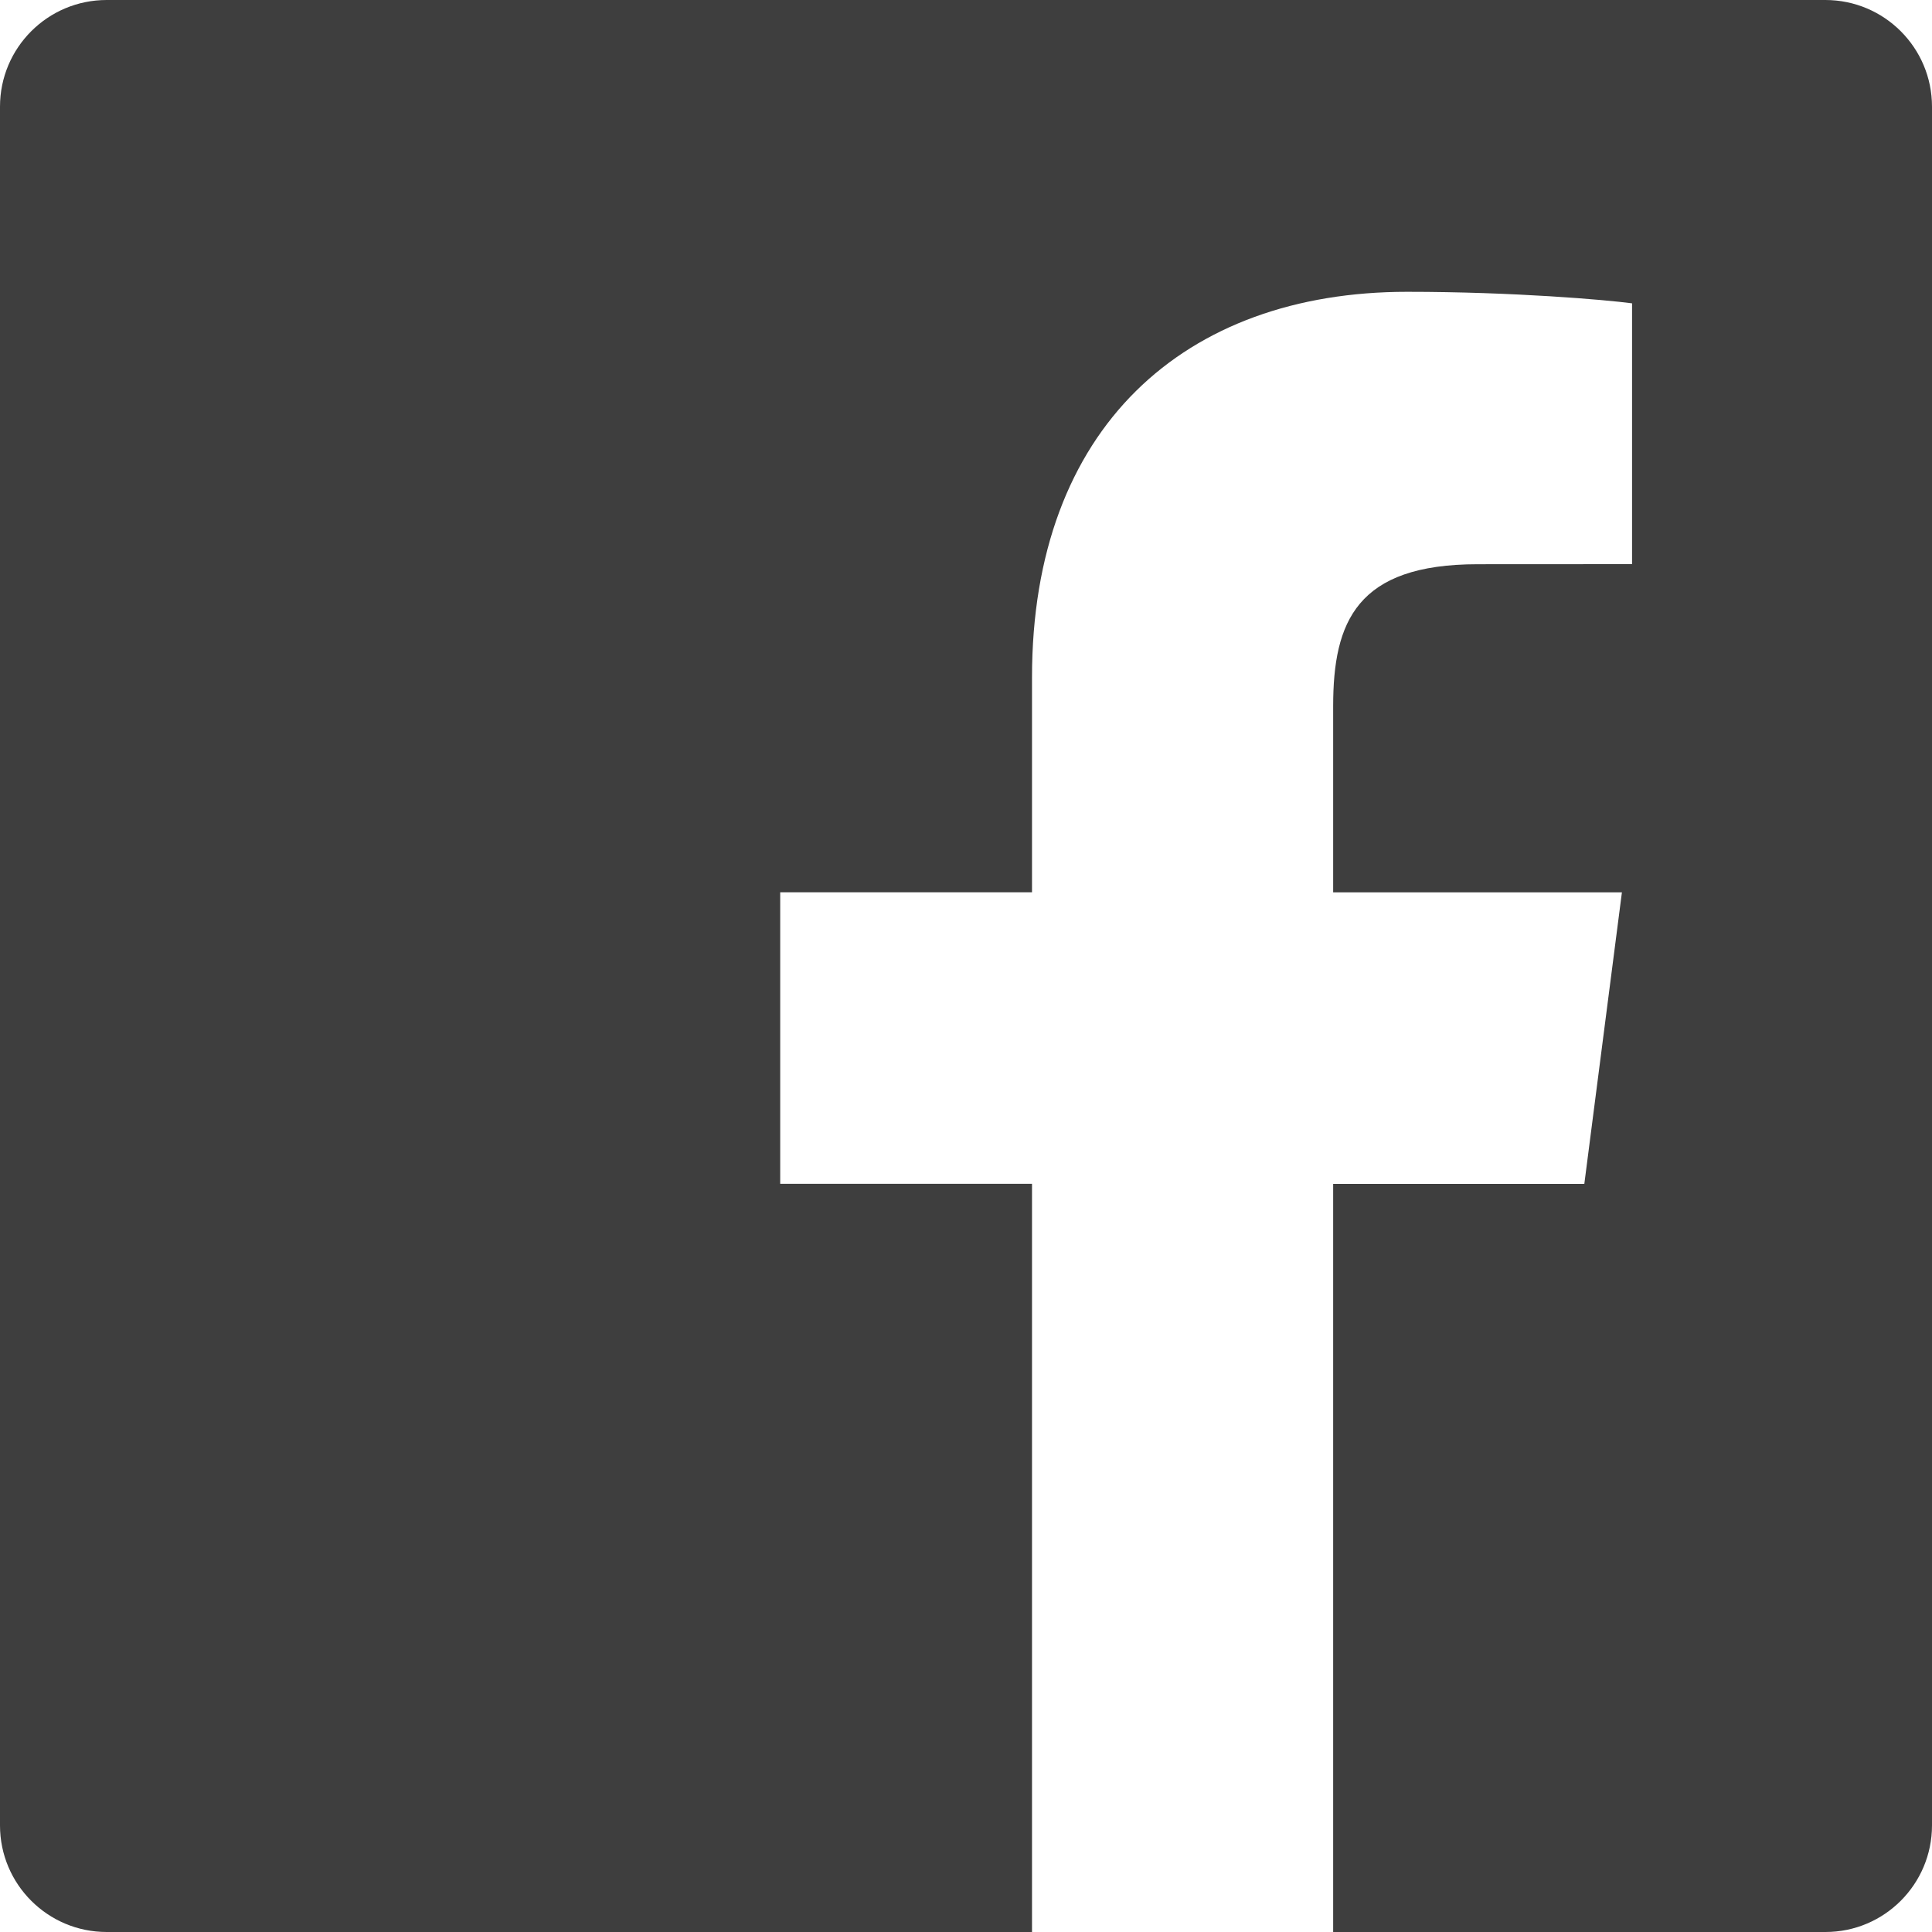
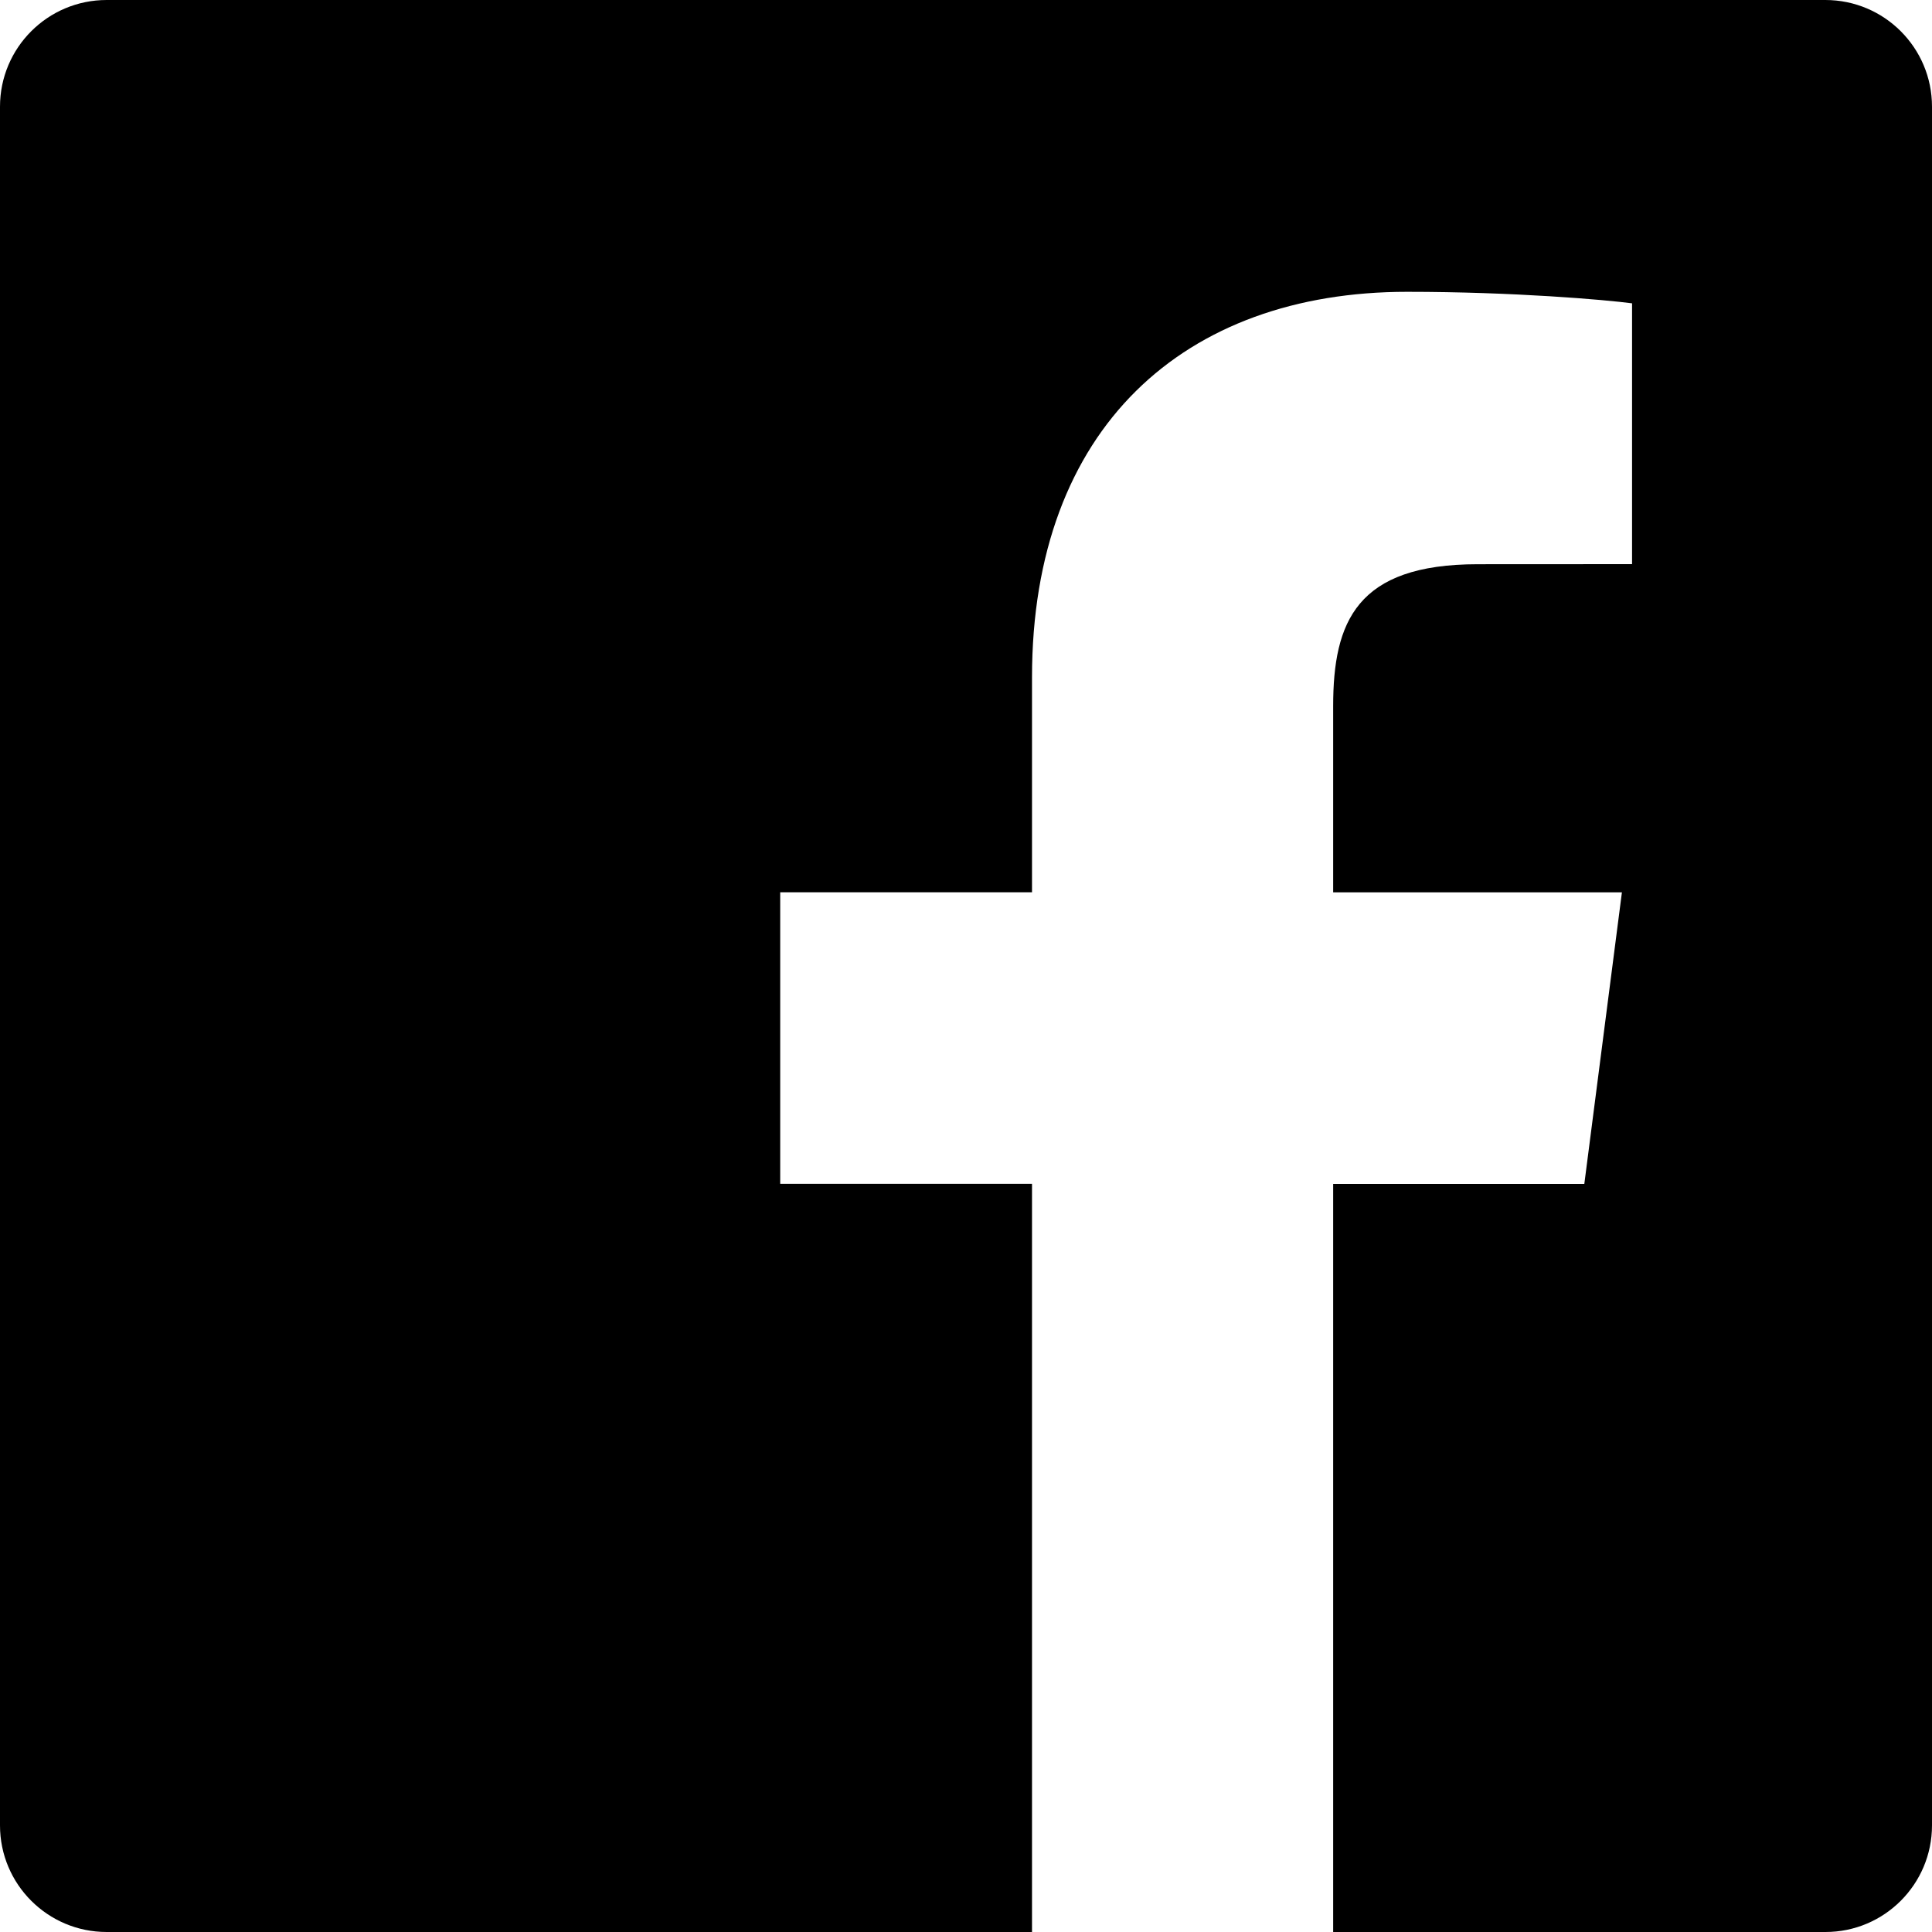
- <svg xmlns="http://www.w3.org/2000/svg" fill="#3E3E3E" width="24" height="24" viewBox="0 0 24 24">
+ <svg xmlns="http://www.w3.org/2000/svg" fill="current" width="24" height="24" viewBox="0 0 24 24">
  <path d="M22.675 0h-21.35c-.732 0-1.325.593-1.325 1.325v21.351c0 .731.593 1.324 1.325 1.324h11.495v-9.294h-3.128v-3.622h3.128v-2.671c0-3.1 1.893-4.788 4.659-4.788 1.325 0 2.463.099 2.795.143v3.24l-1.918.001c-1.504 0-1.795.715-1.795 1.763v2.313h3.587l-.467 3.622h-3.12v9.293h6.116c.73 0 1.323-.593 1.323-1.325v-21.35c0-.732-.593-1.325-1.325-1.325z" />
</svg>
